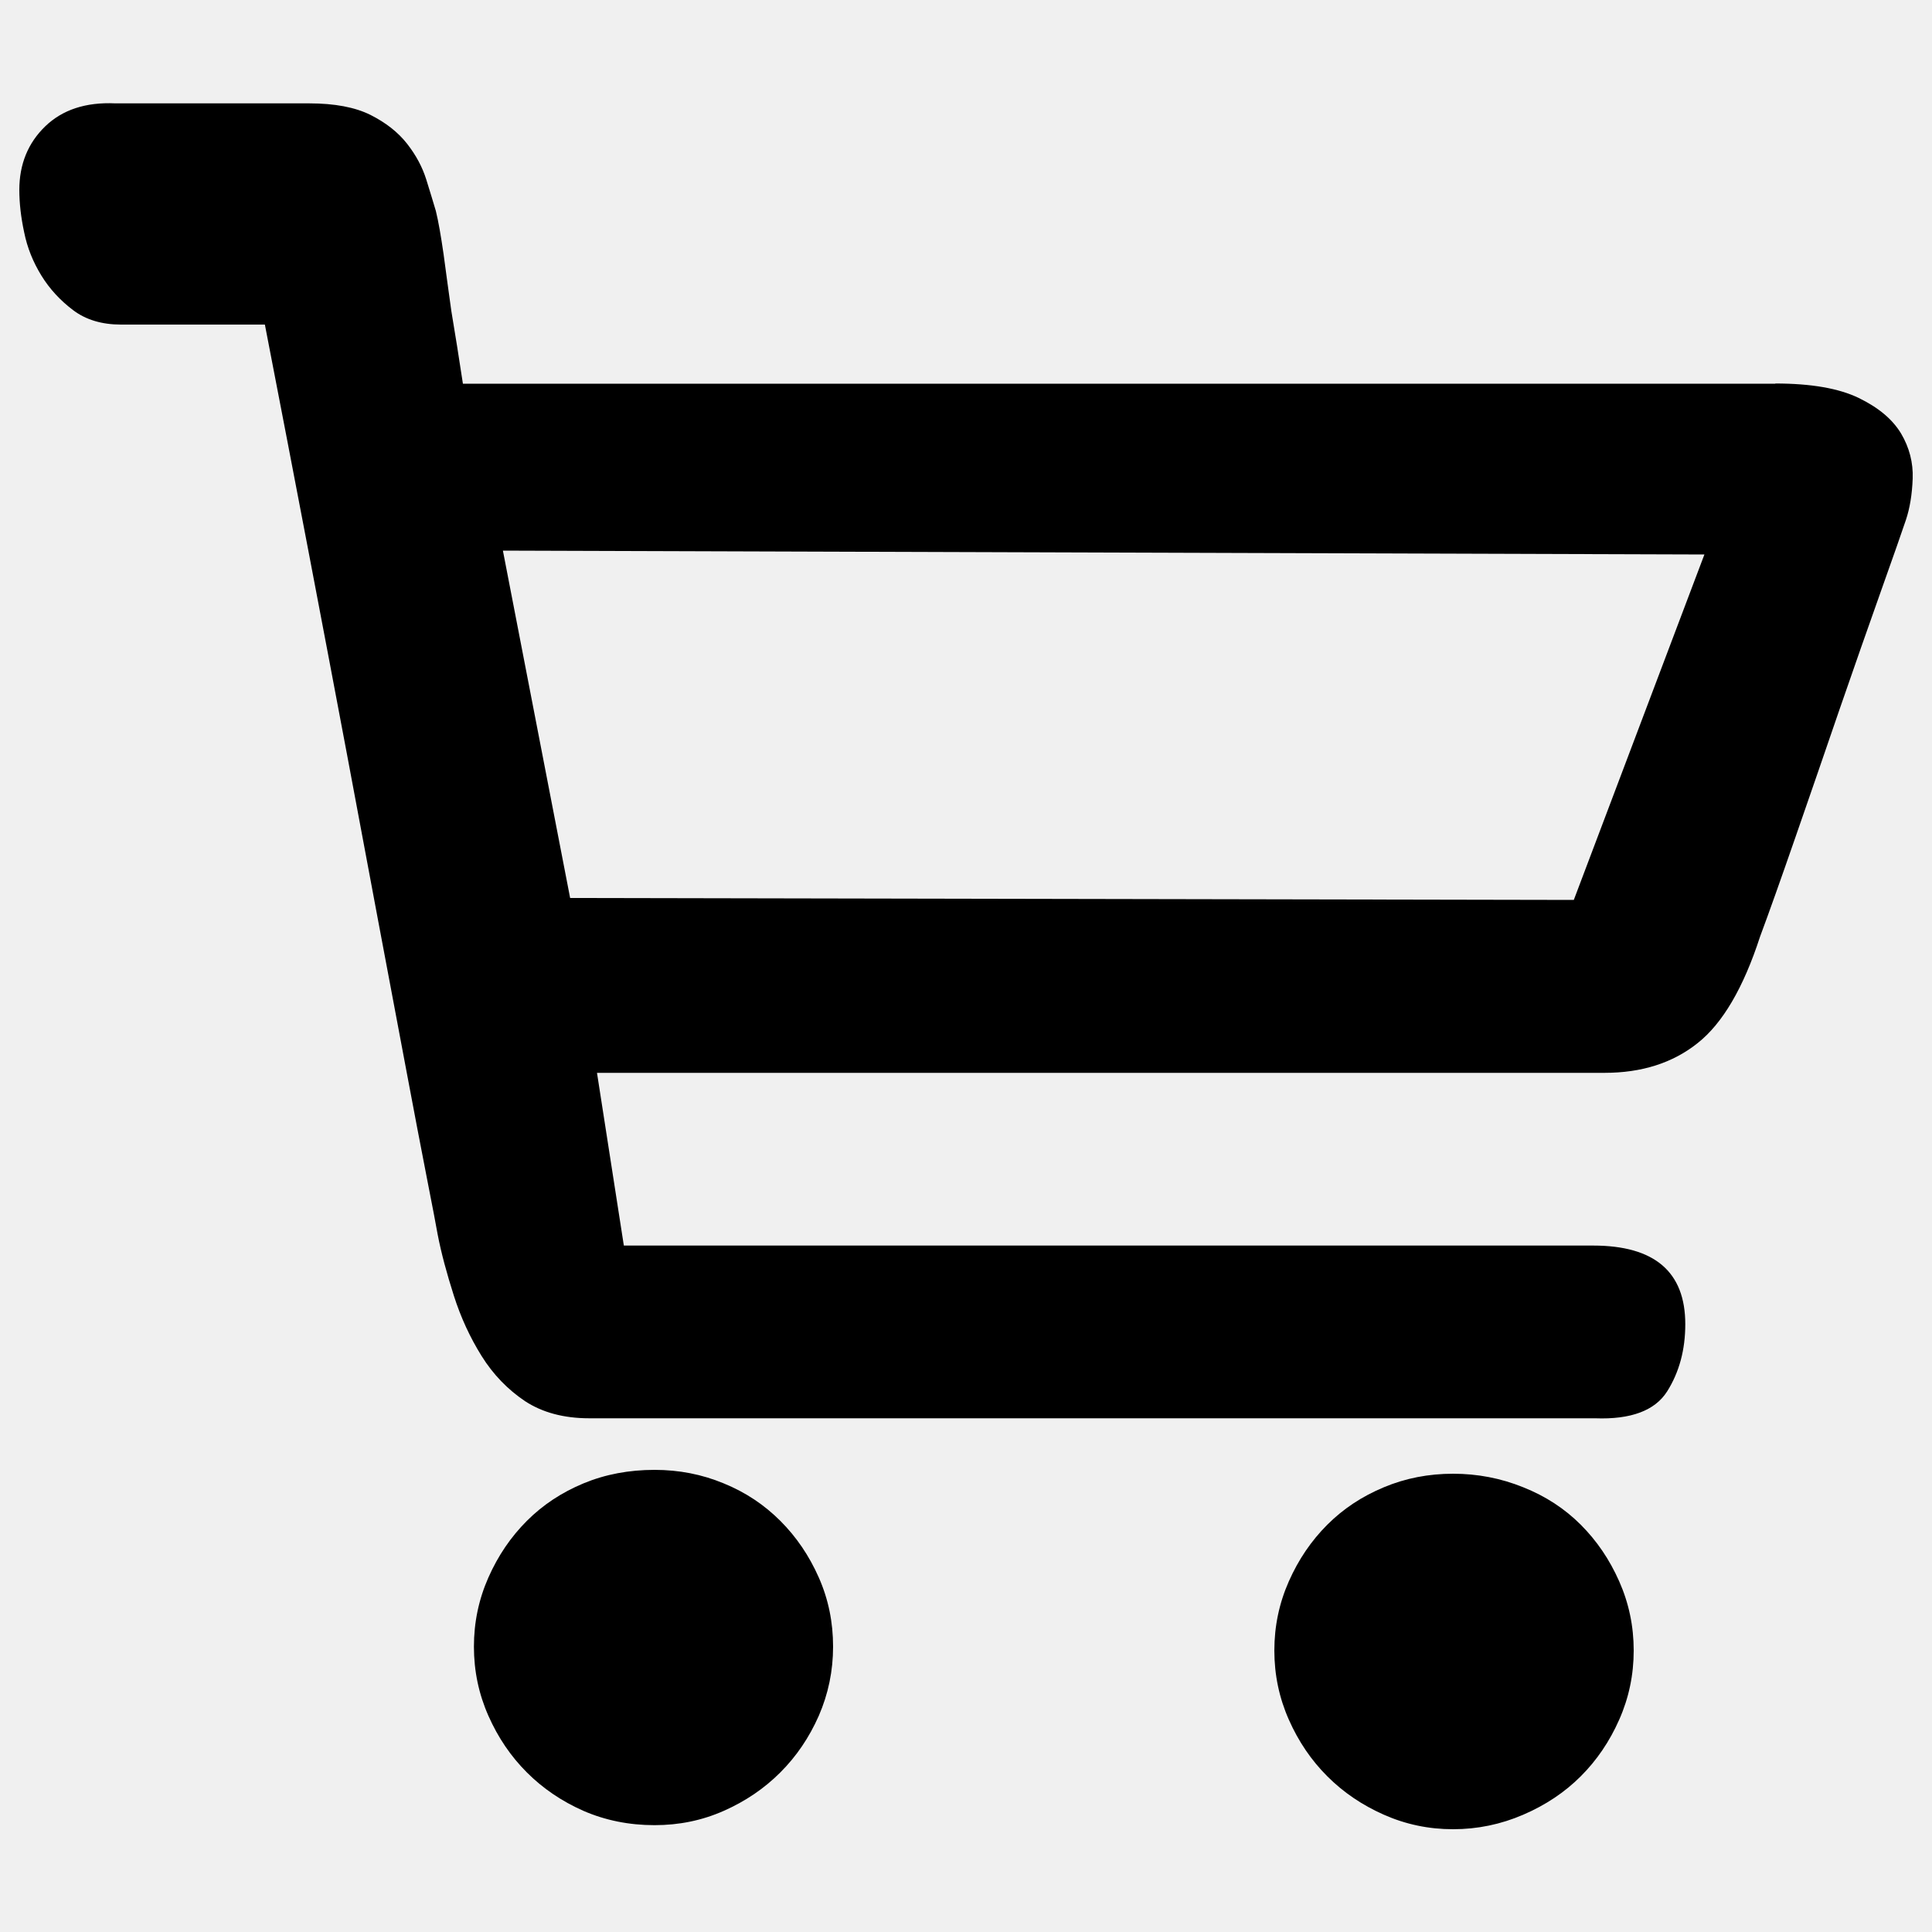
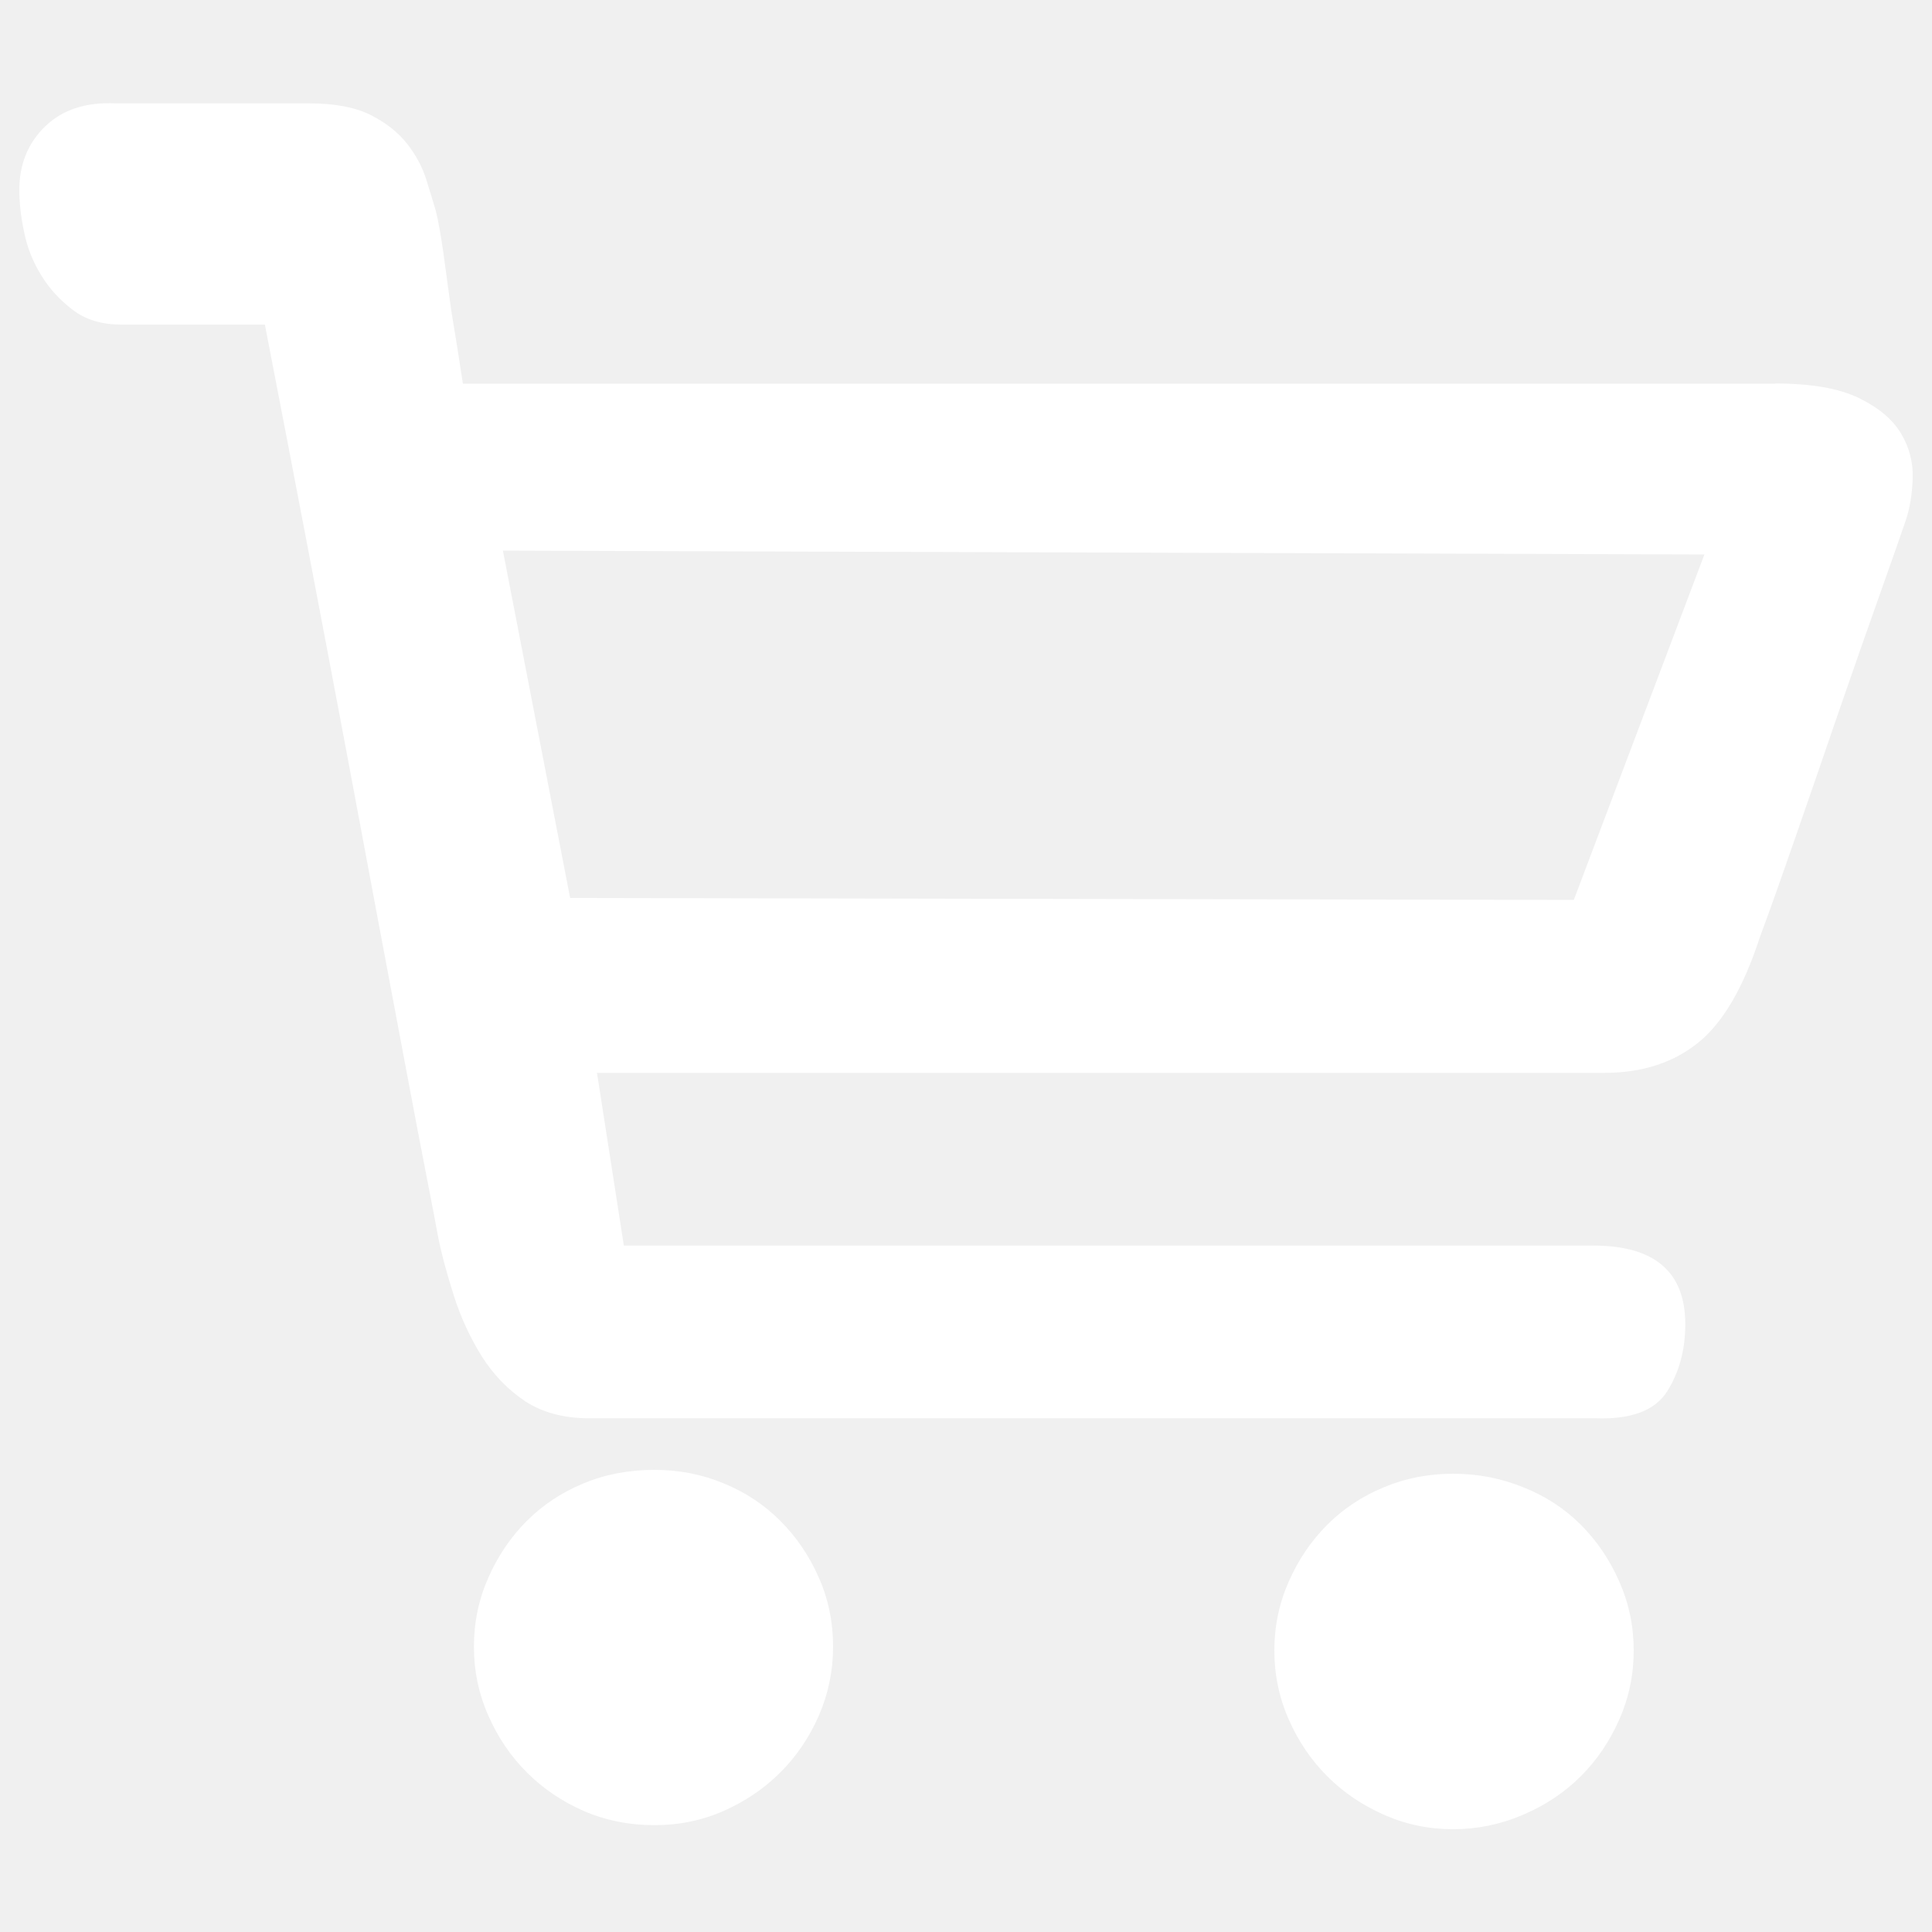
<svg xmlns="http://www.w3.org/2000/svg" version="1.1" x="0px" y="0px" viewBox="0 0 1000 1000" enable-background="new 0 0 1000 1000" xml:space="preserve">
  <g>
-     <path d="M338.8,760.8c12.6,0,24.5,2.3,35.8,7c11.3,4.6,21,11.1,29.3,19.4s14.9,18,19.9,29.3c5,11.3,7.4,23.2,7.4,35.8s-2.5,24.5-7.4,35.8c-5,11.3-11.6,21-19.9,29.3c-8.3,8.3-18,14.9-29.3,19.9c-11.3,5-23.2,7.4-35.8,7.4c-13.2,0-25.5-2.5-36.8-7.4c-11.3-5-21-11.6-29.3-19.9c-8.3-8.3-14.9-18-19.9-29.3c-5-11.3-7.5-23.2-7.5-35.8s2.5-24.5,7.5-35.8c5-11.3,11.6-21,19.9-29.3s18-14.7,29.3-19.4C313.3,763.1,325.6,760.8,338.8,760.8z M752.1,762.8c12.6,0,24.7,2.3,36.3,7c11.6,4.6,21.5,11.1,29.8,19.4s14.9,18,19.9,29.3c5,11.3,7.5,23.2,7.5,35.8s-2.5,24.5-7.5,35.8c-5,11.3-11.6,21-19.9,29.3c-8.3,8.3-18.2,14.9-29.8,19.9c-11.6,5-23.7,7.5-36.3,7.5s-24.5-2.5-35.8-7.5c-11.3-5-21-11.6-29.3-19.9c-8.3-8.3-14.9-18-19.9-29.3c-5-11.3-7.5-23.2-7.5-35.8s2.5-24.5,7.5-35.8s11.6-21,19.9-29.3c8.3-8.3,18-14.7,29.3-19.4C727.5,765.1,739.5,762.8,752.1,762.8z M918.9,198.5c18.5,0,32.9,2.5,43.2,7.5c10.3,5,17.5,11.1,21.9,18.4c4.3,7.3,6.3,15.1,6,23.3c-0.3,8.3-1.5,15.4-3.5,21.4s-6.3,18.2-12.9,36.8c-6.6,18.5-13.7,38.9-21.4,61.1c-7.6,22.2-15.2,44.2-22.8,66.1c-7.6,21.9-13.7,39.1-18.4,51.7c-8.6,26.5-19.4,44.9-32.3,55.1c-12.9,10.3-29,15.4-48.2,15.4H309l13.9,89.4h501.7c31.8,0,47.7,13.6,47.7,40.7c0,13.2-3.1,24.8-9.4,34.8c-6.3,9.9-18.7,14.6-37.3,13.9H305c-13.2,0-24.3-3-33.3-8.9c-8.9-6-16.4-13.7-22.4-23.3c-6-9.6-10.8-20-14.4-31.3c-3.6-11.3-6.5-21.9-8.4-31.8c-0.7-4-2.5-13.6-5.5-28.8c-3-15.2-6.6-34.3-10.9-57.1c-4.3-22.8-9.1-48.3-14.4-76.5c-5.3-28.1-10.6-56.5-15.9-84.9c-12.6-66.9-26.8-141.4-42.7-223.5H62.6c-9.9,0-18.2-2.5-24.8-7.5c-6.6-5-12.1-10.9-16.4-17.9s-7.3-14.4-8.9-22.4c-1.7-7.9-2.5-15.2-2.5-21.9C10,85,14.5,74,23.4,65.4c8.9-8.6,21-12.6,36.3-11.9H160c13.2,0,23.8,2,31.8,6c7.9,4,14.2,8.9,18.9,14.9s7.9,12.1,9.9,18.4c2,6.3,3.6,11.8,5,16.4c1.3,5.3,2.6,12.7,4,22.4c1.3,9.6,2.6,19.4,4,29.3c2,11.9,4,24.5,6,37.7H918.9L918.9,198.5z M882.2,287l-621.9-2l34.8,179.8l519.5,1L882.2,287z" />
+     <path d="M338.8,760.8c12.6,0,24.5,2.3,35.8,7c11.3,4.6,21,11.1,29.3,19.4s14.9,18,19.9,29.3c5,11.3,7.4,23.2,7.4,35.8s-2.5,24.5-7.4,35.8c-5,11.3-11.6,21-19.9,29.3c-8.3,8.3-18,14.9-29.3,19.9c-11.3,5-23.2,7.4-35.8,7.4c-13.2,0-25.5-2.5-36.8-7.4c-11.3-5-21-11.6-29.3-19.9c-8.3-8.3-14.9-18-19.9-29.3c-5-11.3-7.5-23.2-7.5-35.8s2.5-24.5,7.5-35.8c5-11.3,11.6-21,19.9-29.3s18-14.7,29.3-19.4C313.3,763.1,325.6,760.8,338.8,760.8z M752.1,762.8c12.6,0,24.7,2.3,36.3,7c11.6,4.6,21.5,11.1,29.8,19.4s14.9,18,19.9,29.3c5,11.3,7.5,23.2,7.5,35.8s-2.5,24.5-7.5,35.8c-5,11.3-11.6,21-19.9,29.3c-8.3,8.3-18.2,14.9-29.8,19.9c-11.6,5-23.7,7.5-36.3,7.5s-24.5-2.5-35.8-7.5c-11.3-5-21-11.6-29.3-19.9c-8.3-8.3-14.9-18-19.9-29.3c-5-11.3-7.5-23.2-7.5-35.8s2.5-24.5,7.5-35.8s11.6-21,19.9-29.3c8.3-8.3,18-14.7,29.3-19.4C727.5,765.1,739.5,762.8,752.1,762.8z M918.9,198.5c18.5,0,32.9,2.5,43.2,7.5c10.3,5,17.5,11.1,21.9,18.4c4.3,7.3,6.3,15.1,6,23.3c-0.3,8.3-1.5,15.4-3.5,21.4s-6.3,18.2-12.9,36.8c-6.6,18.5-13.7,38.9-21.4,61.1c-7.6,22.2-15.2,44.2-22.8,66.1c-7.6,21.9-13.7,39.1-18.4,51.7c-8.6,26.5-19.4,44.9-32.3,55.1c-12.9,10.3-29,15.4-48.2,15.4H309l13.9,89.4h501.7c31.8,0,47.7,13.6,47.7,40.7c0,13.2-3.1,24.8-9.4,34.8c-6.3,9.9-18.7,14.6-37.3,13.9H305c-13.2,0-24.3-3-33.3-8.9c-8.9-6-16.4-13.7-22.4-23.3c-6-9.6-10.8-20-14.4-31.3c-3.6-11.3-6.5-21.9-8.4-31.8c-0.7-4-2.5-13.6-5.5-28.8c-3-15.2-6.6-34.3-10.9-57.1c-4.3-22.8-9.1-48.3-14.4-76.5c-5.3-28.1-10.6-56.5-15.9-84.9c-12.6-66.9-26.8-141.4-42.7-223.5H62.6c-9.9,0-18.2-2.5-24.8-7.5c-6.6-5-12.1-10.9-16.4-17.9s-7.3-14.4-8.9-22.4c-1.7-7.9-2.5-15.2-2.5-21.9C10,85,14.5,74,23.4,65.4c8.9-8.6,21-12.6,36.3-11.9H160c13.2,0,23.8,2,31.8,6c7.9,4,14.2,8.9,18.9,14.9s7.9,12.1,9.9,18.4c2,6.3,3.6,11.8,5,16.4c1.3,5.3,2.6,12.7,4,22.4c1.3,9.6,2.6,19.4,4,29.3c2,11.9,4,24.5,6,37.7H918.9L918.9,198.5z M882.2,287l-621.9-2l34.8,179.8l519.5,1L882.2,287z" fill="#fff" />
  </g>
+ fill="#fff"
</svg>
